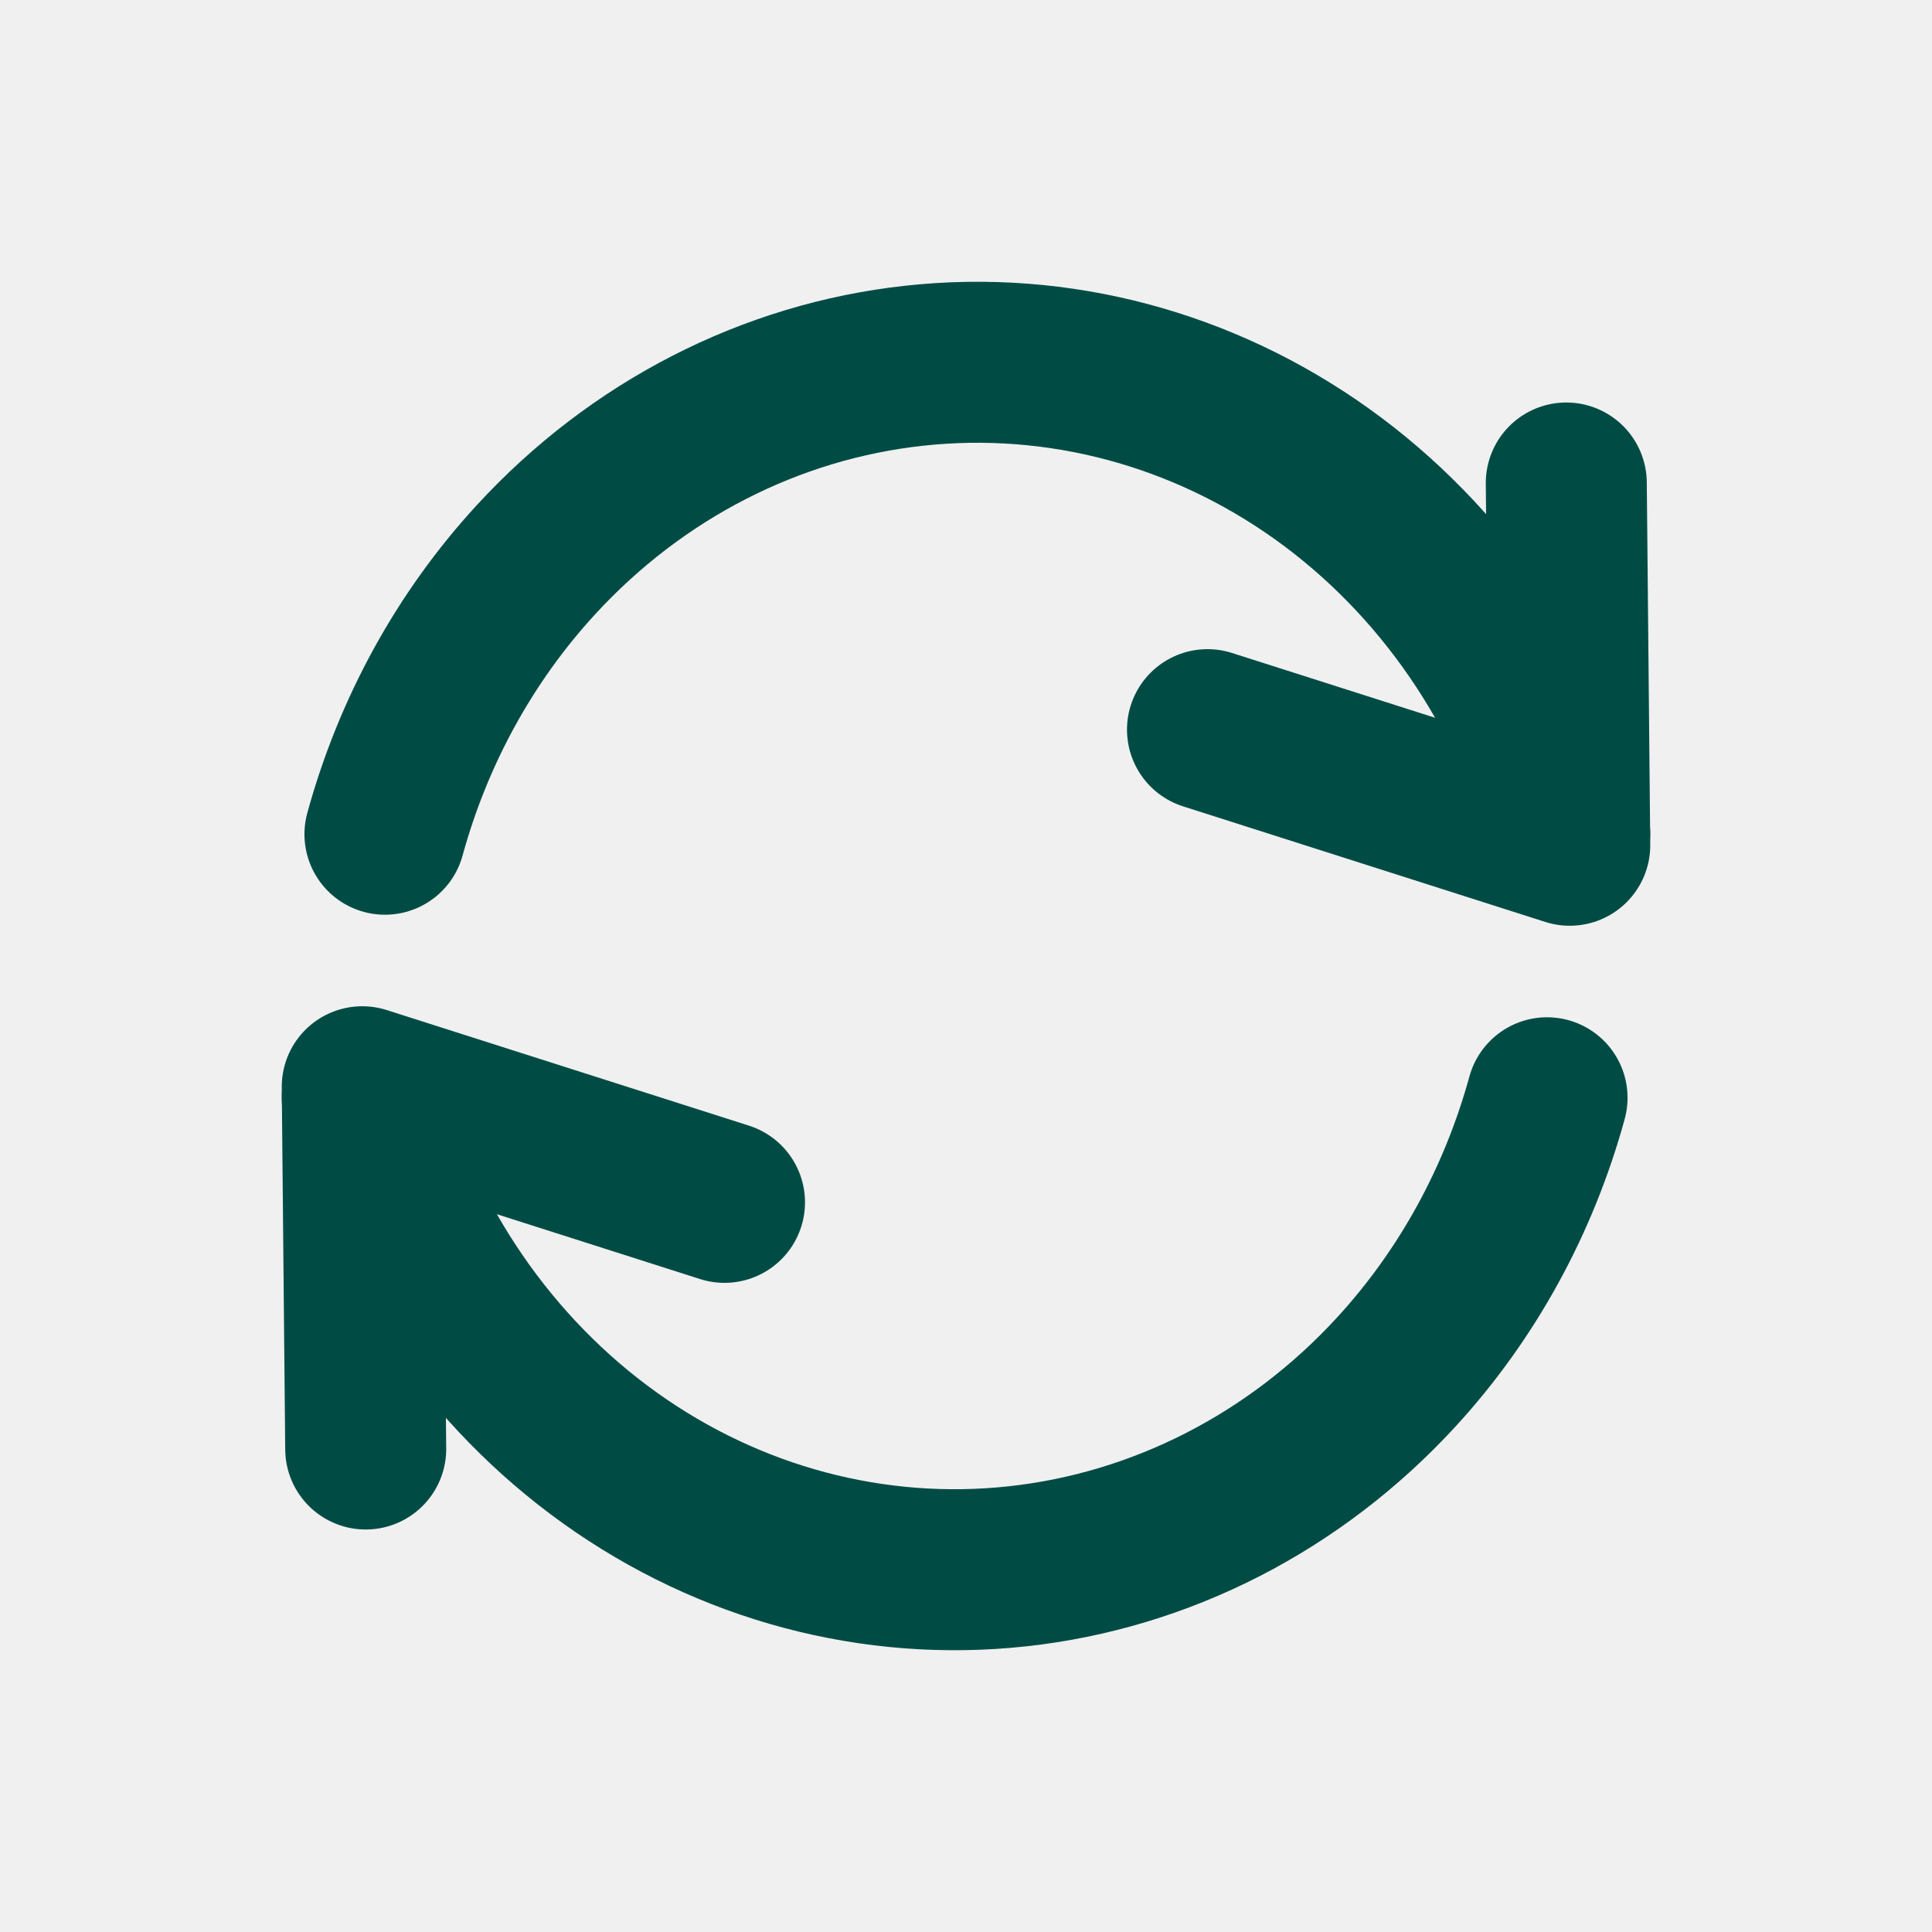
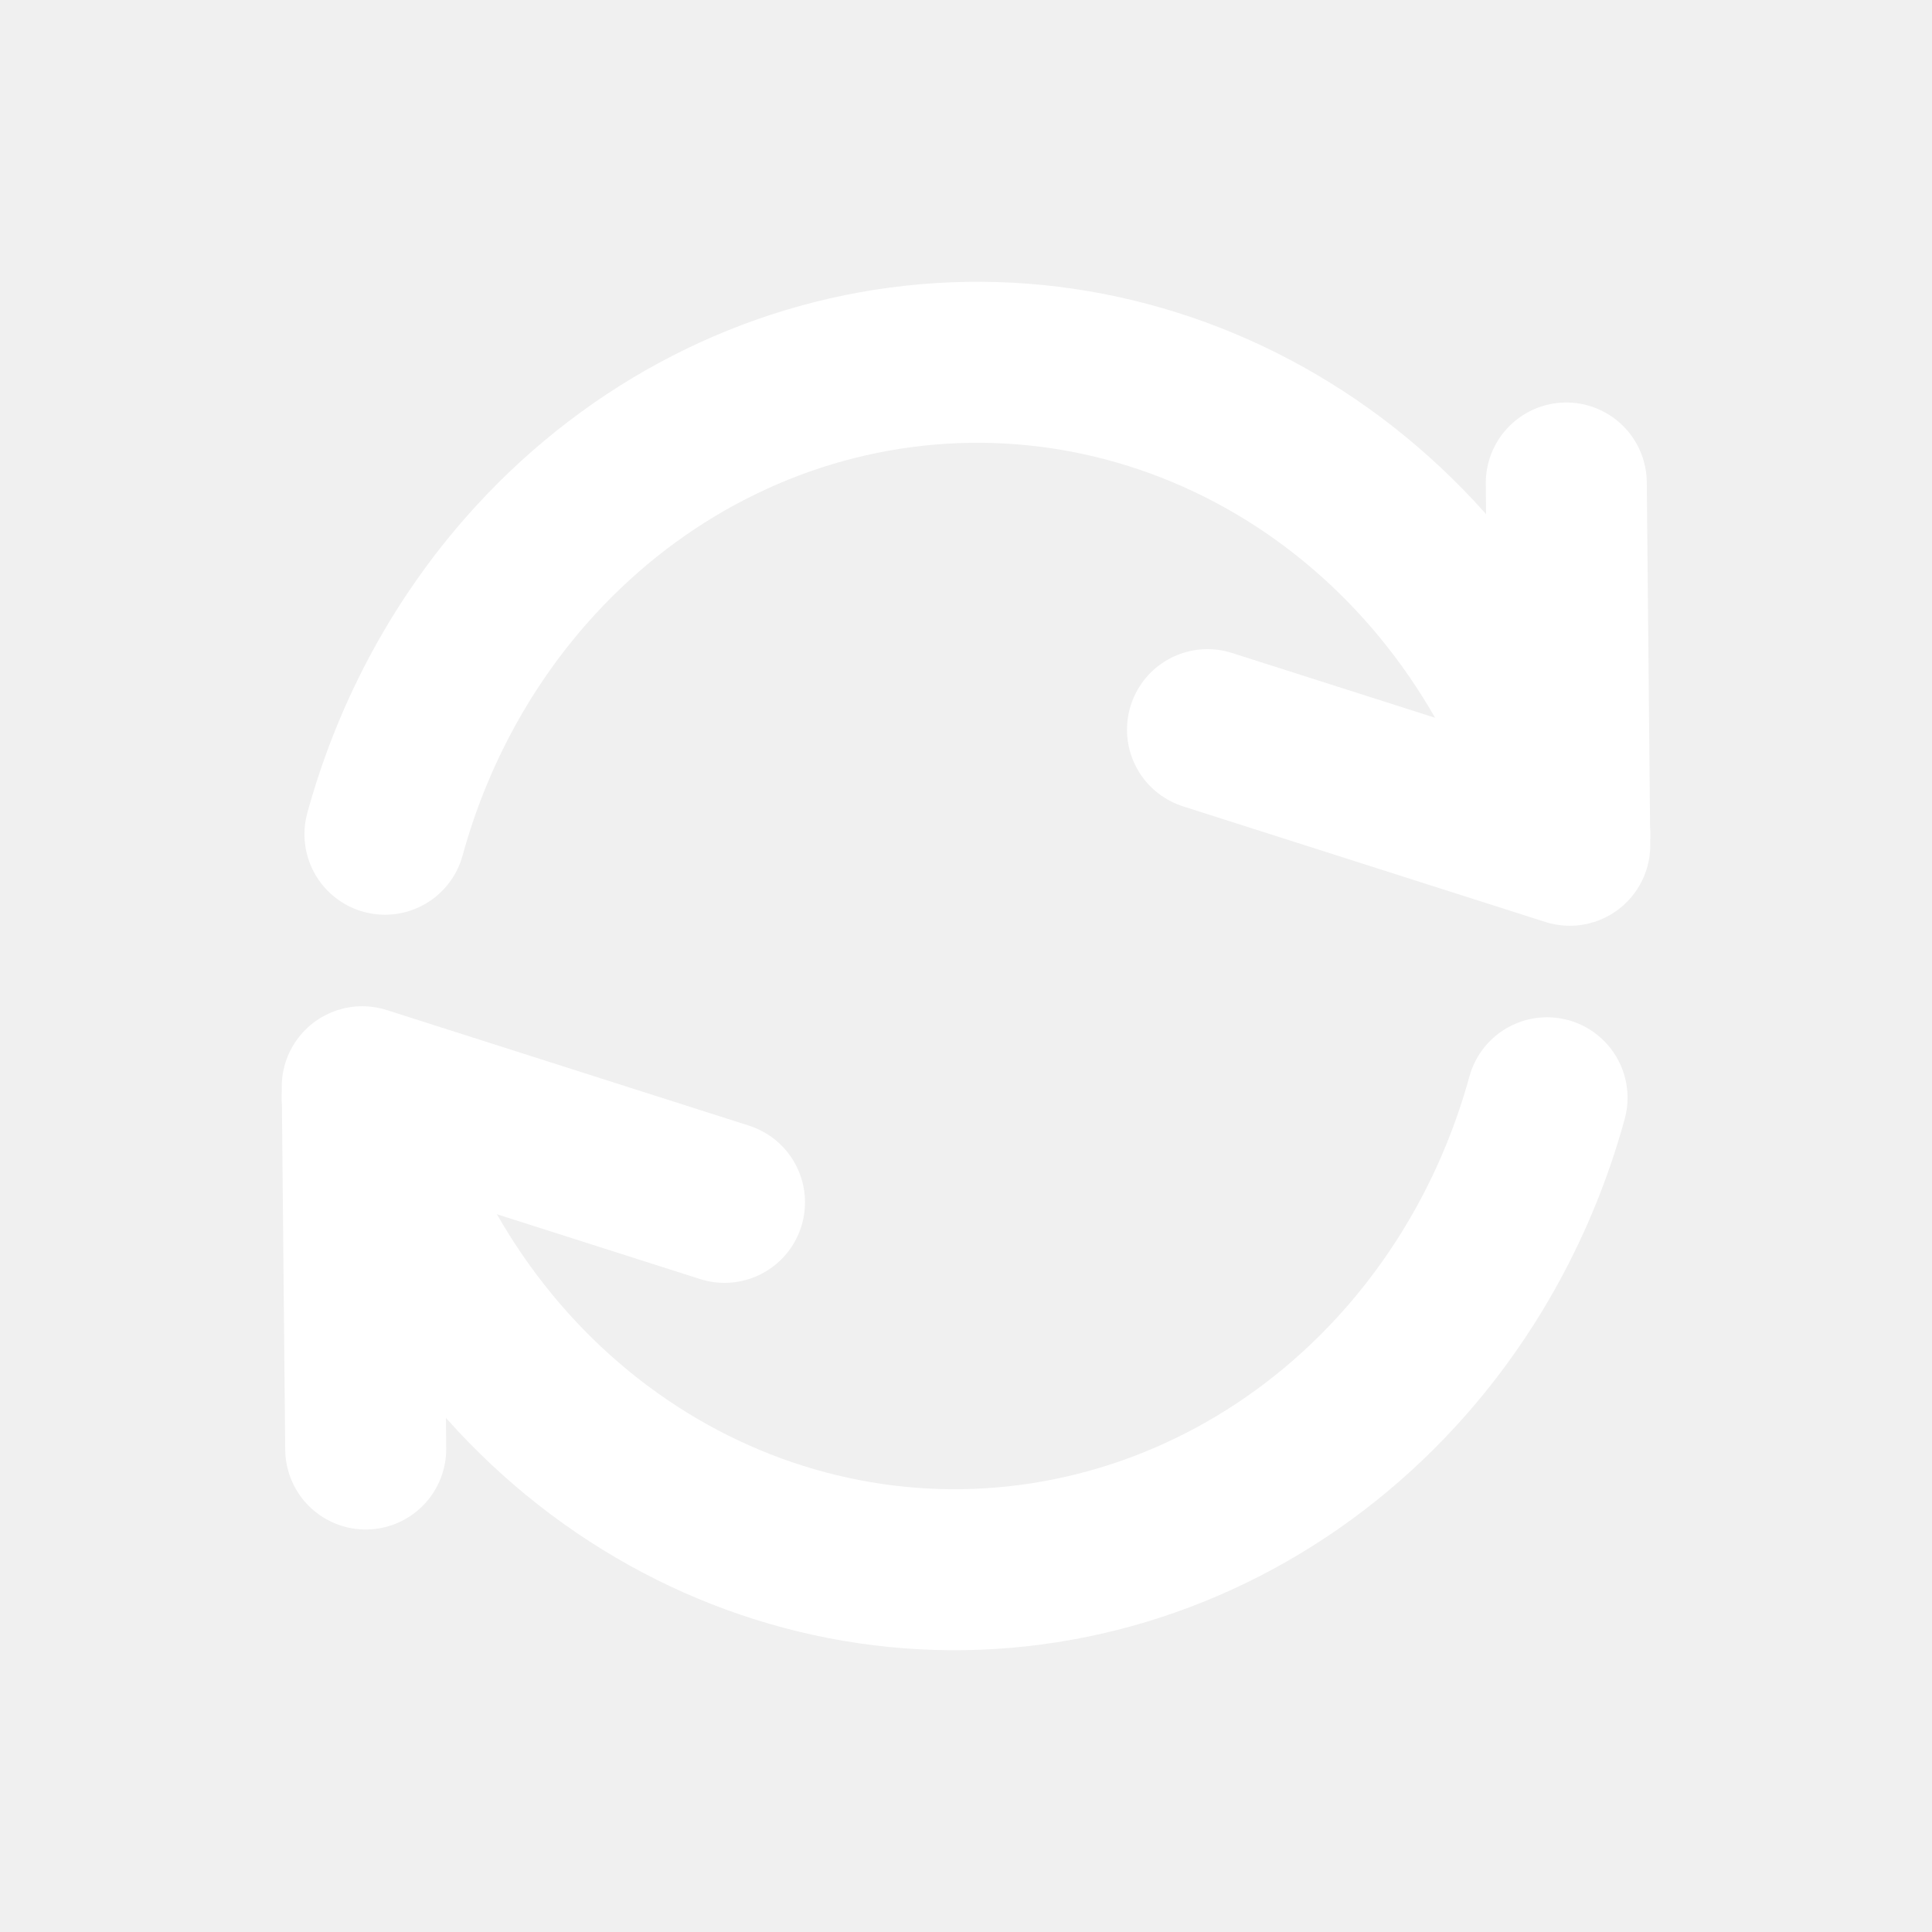
<svg xmlns="http://www.w3.org/2000/svg" width="24" height="24" viewBox="0 0 24 24" fill="none">
-   <path d="M19.457 6L19.5 10.5L15 9.064" stroke="#004C45" stroke-width="2" stroke-linecap="round" stroke-linejoin="round" />
-   <path d="M19.5 10.363C18.998 8.534 17.908 6.951 16.421 5.887C14.933 4.824 13.141 4.348 11.358 4.543C9.574 4.737 7.911 5.59 6.658 6.953C5.773 7.915 5.132 9.088 4.782 10.363" stroke="#004C45" stroke-width="2" stroke-linecap="round" stroke-linejoin="round" />
-   <path d="M4.543 18L4.5 13.5L9 14.936" stroke="#004C45" stroke-width="2" stroke-linecap="round" stroke-linejoin="round" />
-   <path d="M4.5 13.637C5.002 15.465 6.091 17.049 7.579 18.113C9.067 19.176 10.858 19.652 12.642 19.457C14.426 19.262 16.089 18.41 17.342 17.047C18.227 16.085 18.868 14.912 19.218 13.637" stroke="#004C45" stroke-width="2" stroke-linecap="round" stroke-linejoin="round" />
+   <path d="M19.457 6L19.5 10.5L15 9.064" stroke="#FFFFFF" stroke-width="2" stroke-linecap="round" stroke-linejoin="round" />
+   <path d="M19.5 10.363C18.998 8.534 17.908 6.951 16.421 5.887C14.933 4.824 13.141 4.348 11.358 4.543C9.574 4.737 7.911 5.59 6.658 6.953C5.773 7.915 5.132 9.088 4.782 10.363" stroke="#FFFFFF" stroke-width="2" stroke-linecap="round" stroke-linejoin="round" />
+   <path d="M4.543 18L4.5 13.5L9 14.936" stroke="#FFFFFF" stroke-width="2" stroke-linecap="round" stroke-linejoin="round" />
+   <path d="M4.5 13.637C5.002 15.465 6.091 17.049 7.579 18.113C9.067 19.176 10.858 19.652 12.642 19.457C14.426 19.262 16.089 18.41 17.342 17.047C18.227 16.085 18.868 14.912 19.218 13.637" stroke="#FFFFFF" stroke-width="2" stroke-linecap="round" stroke-linejoin="round" />
</svg>
